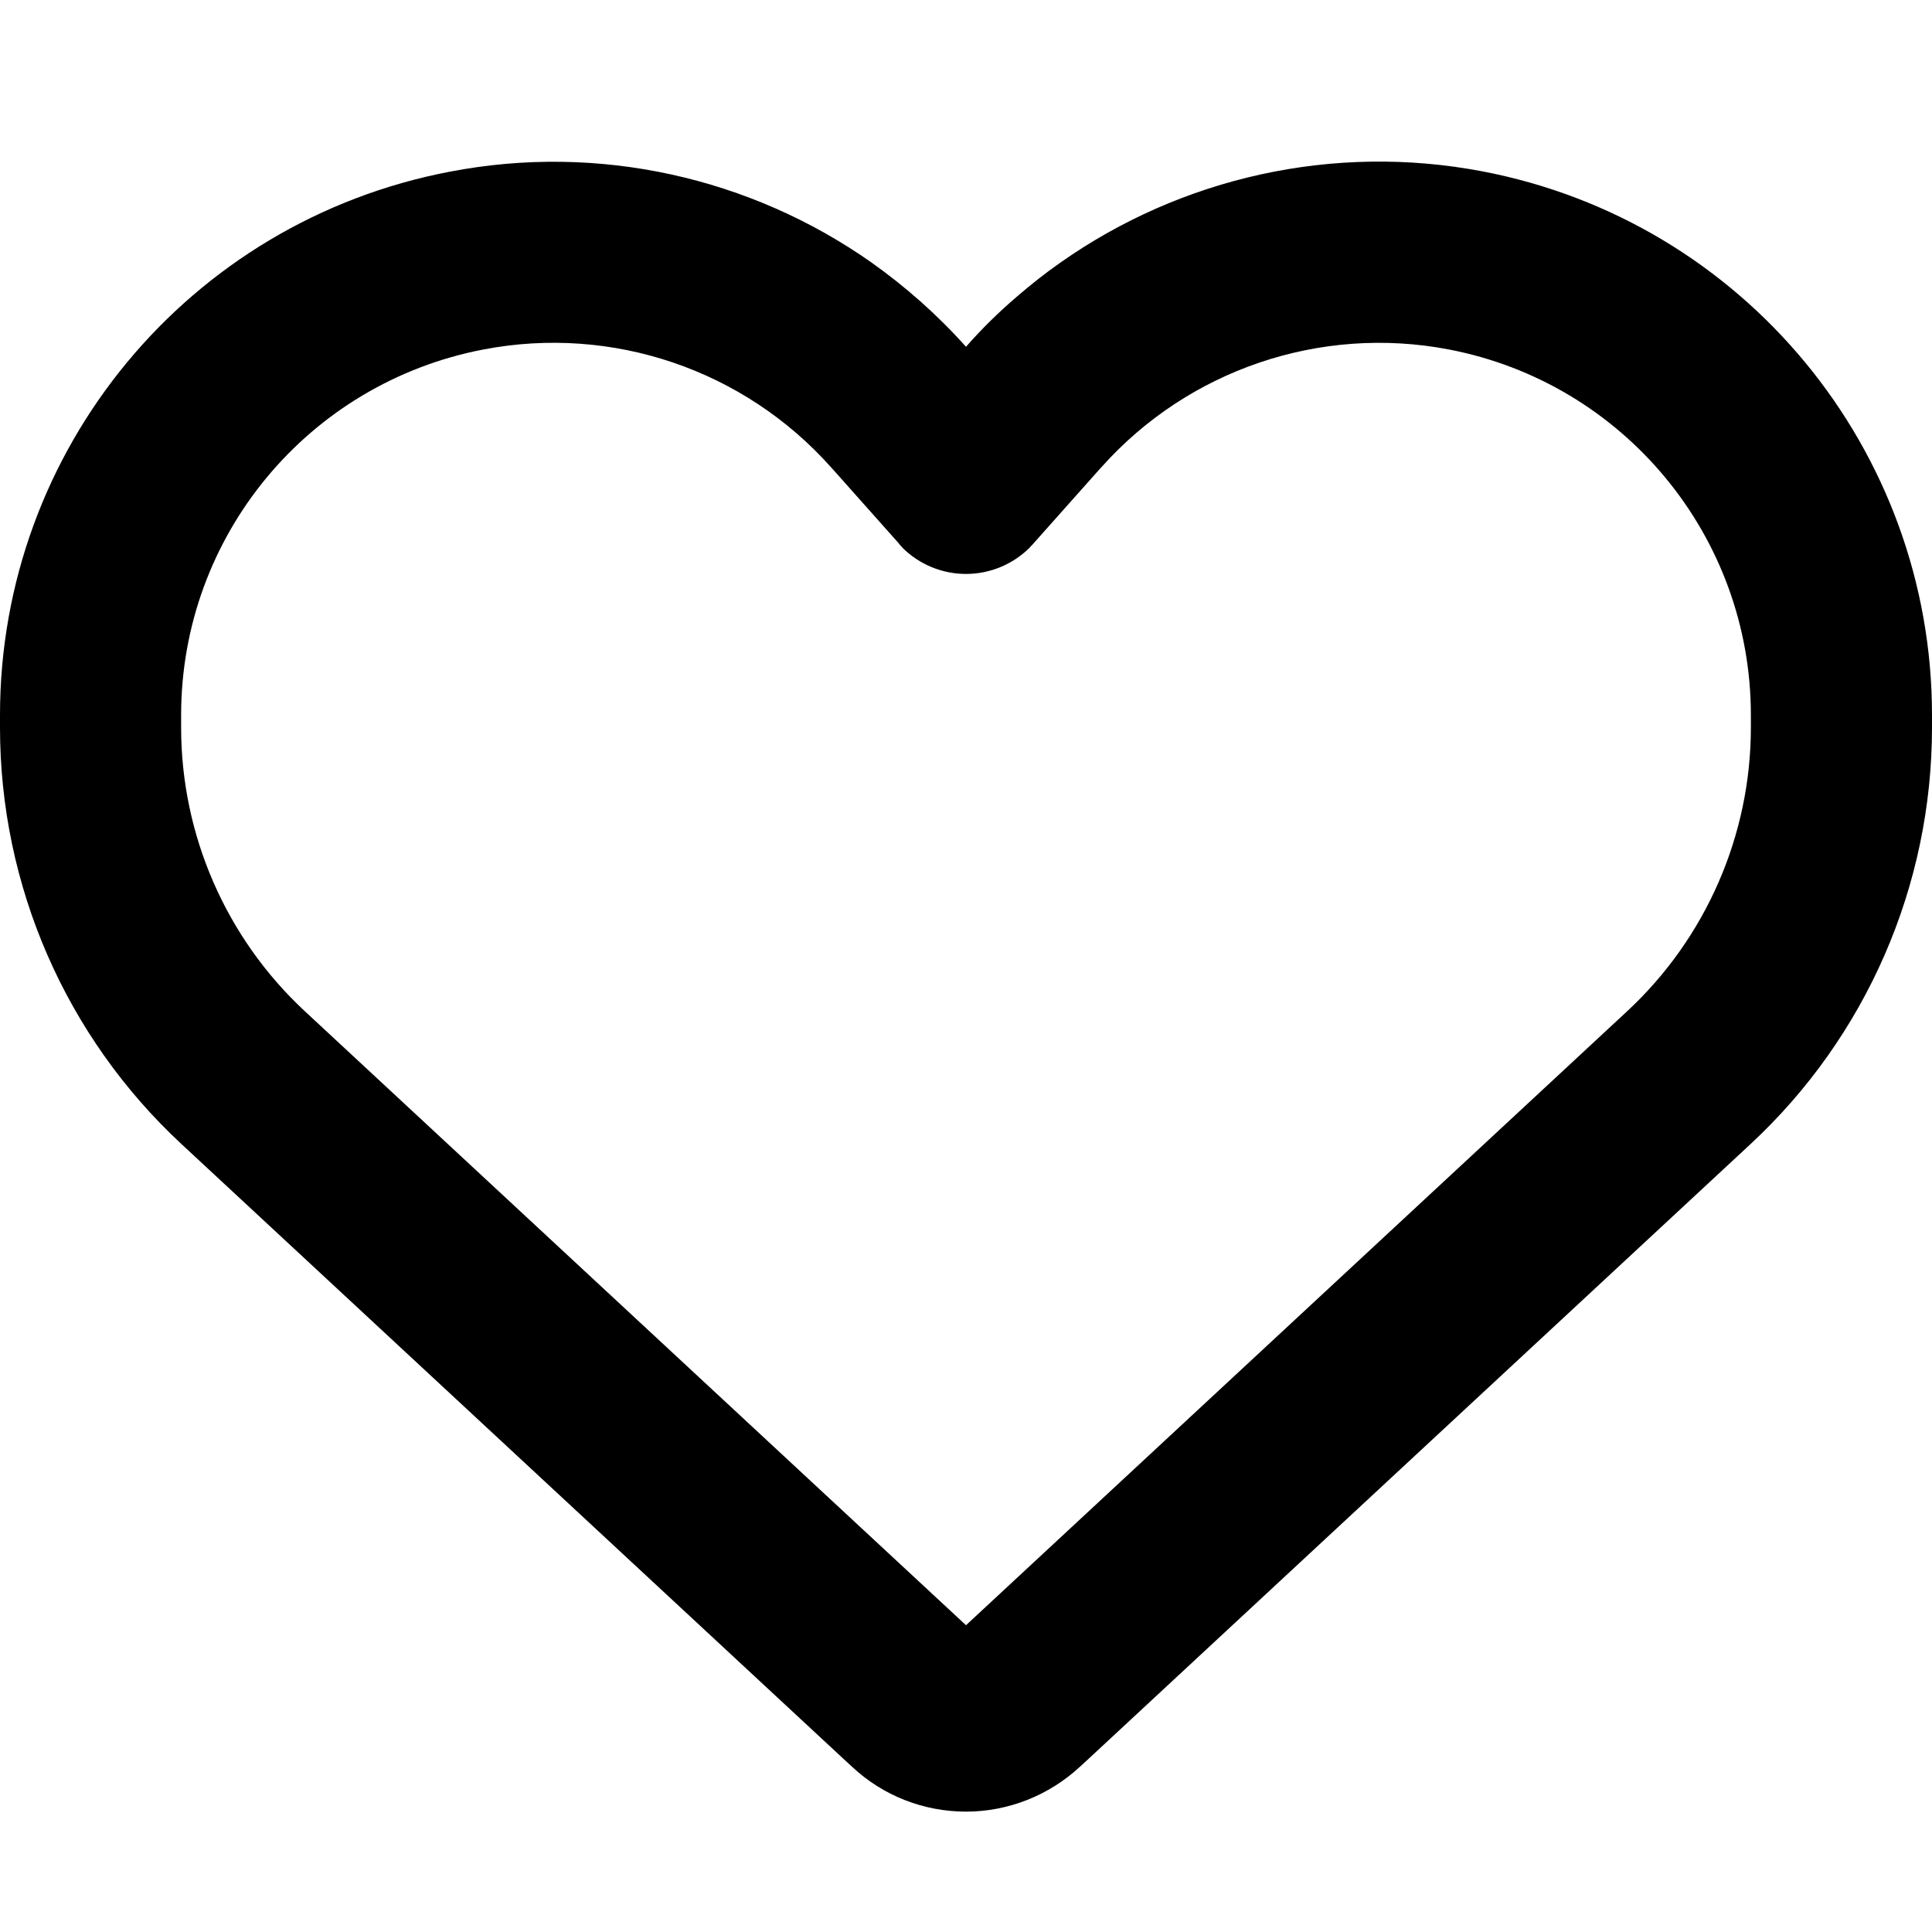
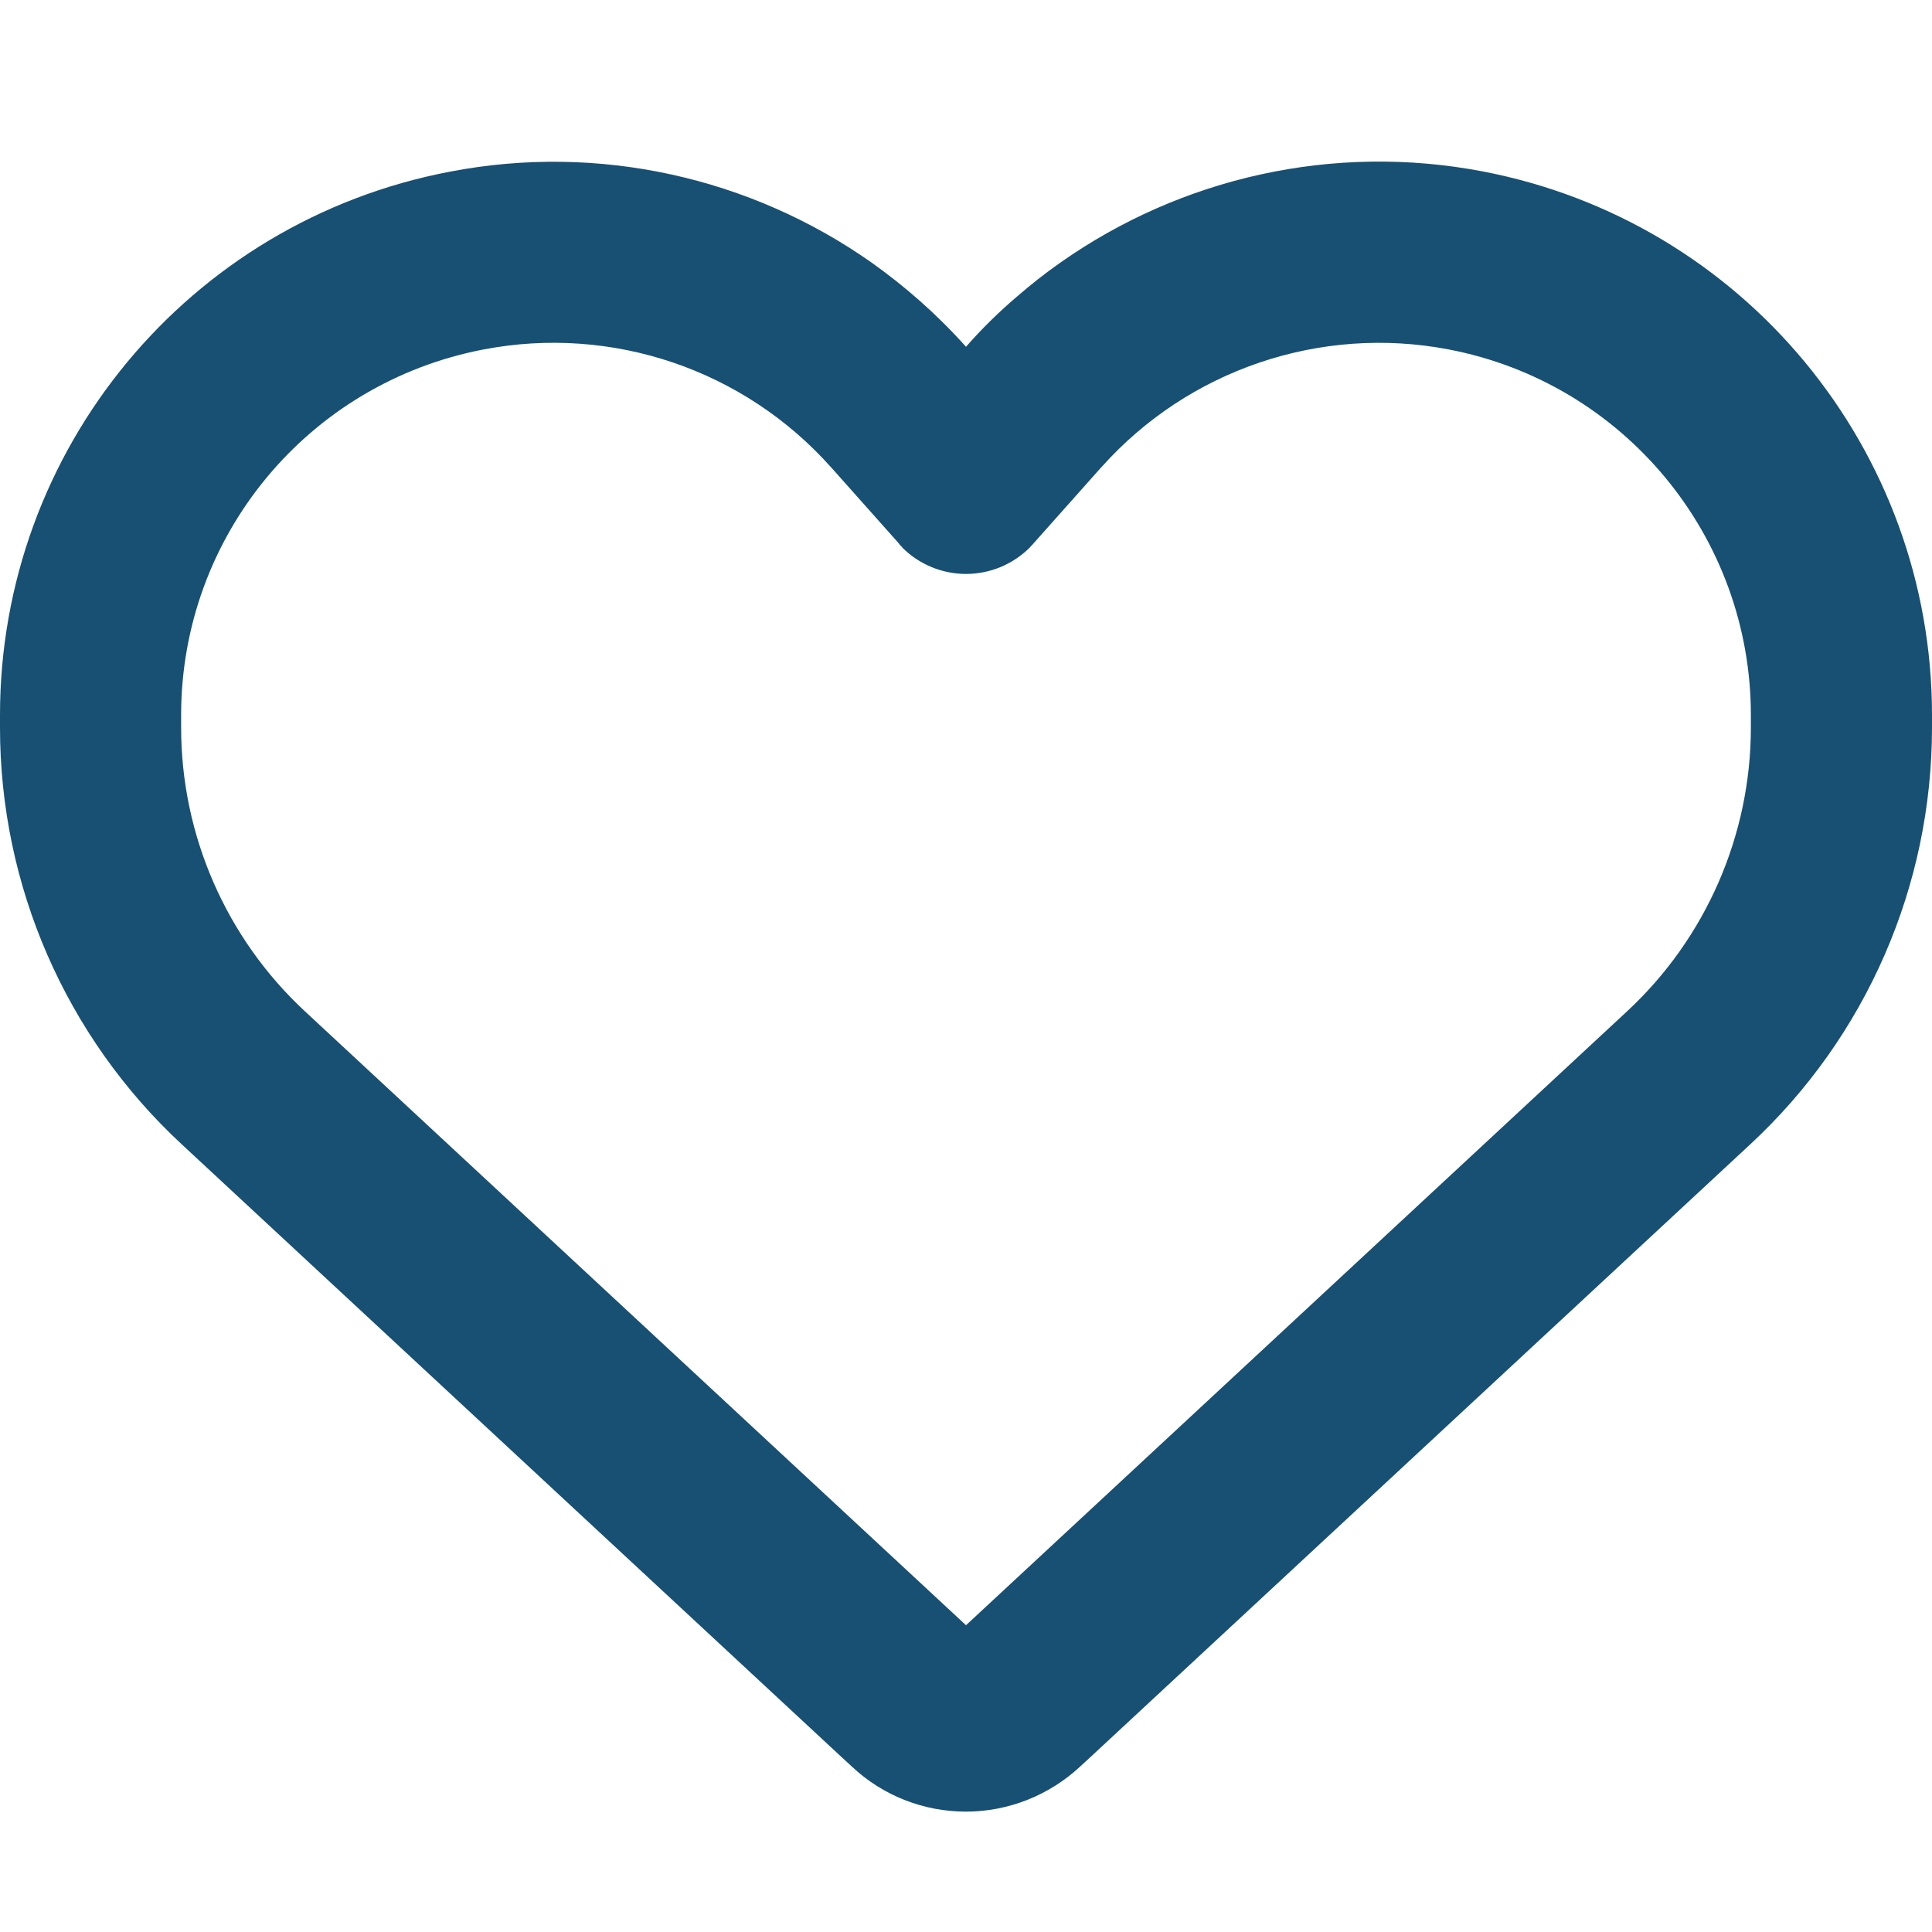
- <svg xmlns="http://www.w3.org/2000/svg" viewBox="0 0 512 512">
+ <svg xmlns="http://www.w3.org/2000/svg" viewBox="0 0 512 512" fill="#175073">
  <path d="M225.8 468.2l-2.5-2.3L48.1 303.2C17.4 274.7 0 234.7 0 192.8v-3.3c0-70.4 50-130.8 119.2-144C158.6 37.9 198.9 47 231 69.6c9 6.4 17.4 13.8 25 22.3c4.2-4.8 8.7-9.2 13.5-13.3c3.7-3.2 7.5-6.2 11.5-9c0 0 0 0 0 0C313.1 47 353.4 37.9 392.8 45.4C462 58.6 512 119.1 512 189.5v3.3c0 41.9-17.4 81.9-48.1 110.4L288.7 465.9l-2.5 2.3c-8.2 7.6-19 11.9-30.2 11.9s-22-4.2-30.2-11.9zM239.1 145c-.4-.3-.7-.7-1-1.1l-17.8-20c0 0-.1-.1-.1-.1c0 0 0 0 0 0c-23.1-25.9-58-37.7-92-31.2C81.6 101.5 48 142.1 48 189.5v3.3c0 28.5 11.9 55.8 32.8 75.2L256 430.7 431.2 268c20.9-19.4 32.8-46.7 32.8-75.2v-3.3c0-47.3-33.6-88-80.1-96.9c-34-6.5-69 5.4-92 31.2c0 0 0 0-.1 .1s0 0-.1 .1l-17.8 20c-.3 .4-.7 .7-1 1.1c-4.5 4.5-10.6 7-16.9 7s-12.4-2.5-16.9-7z" />
</svg>
